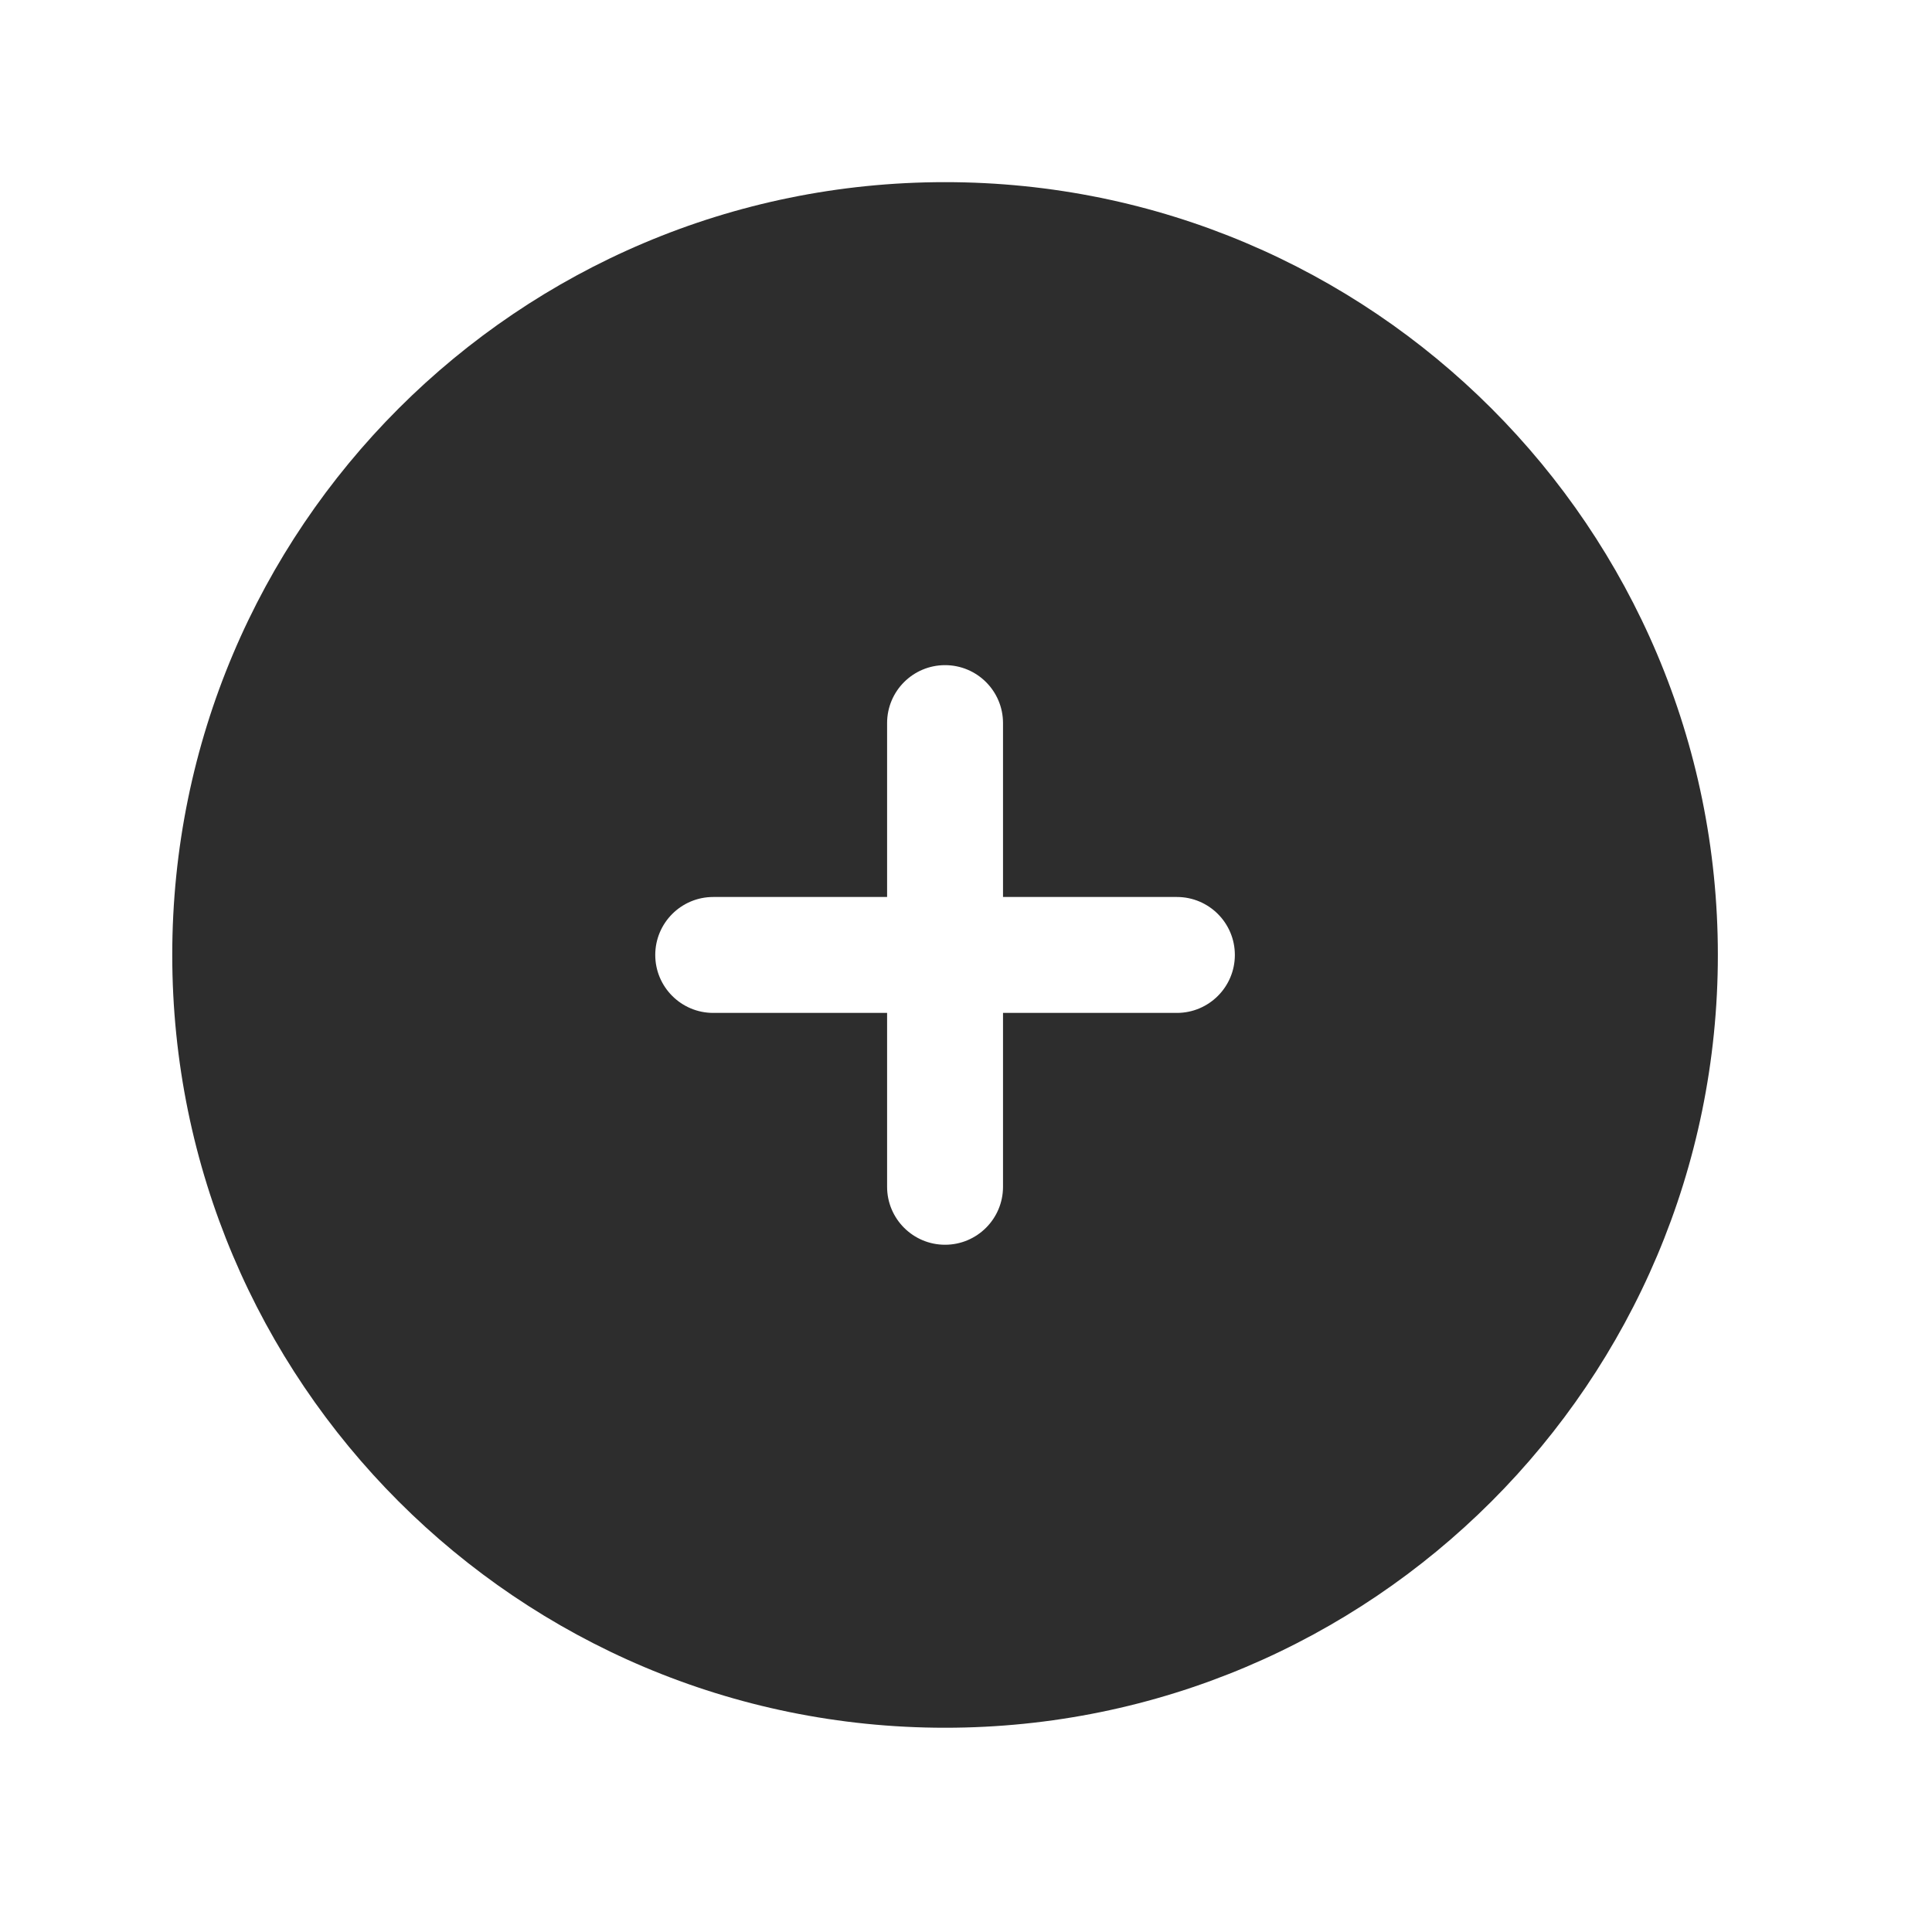
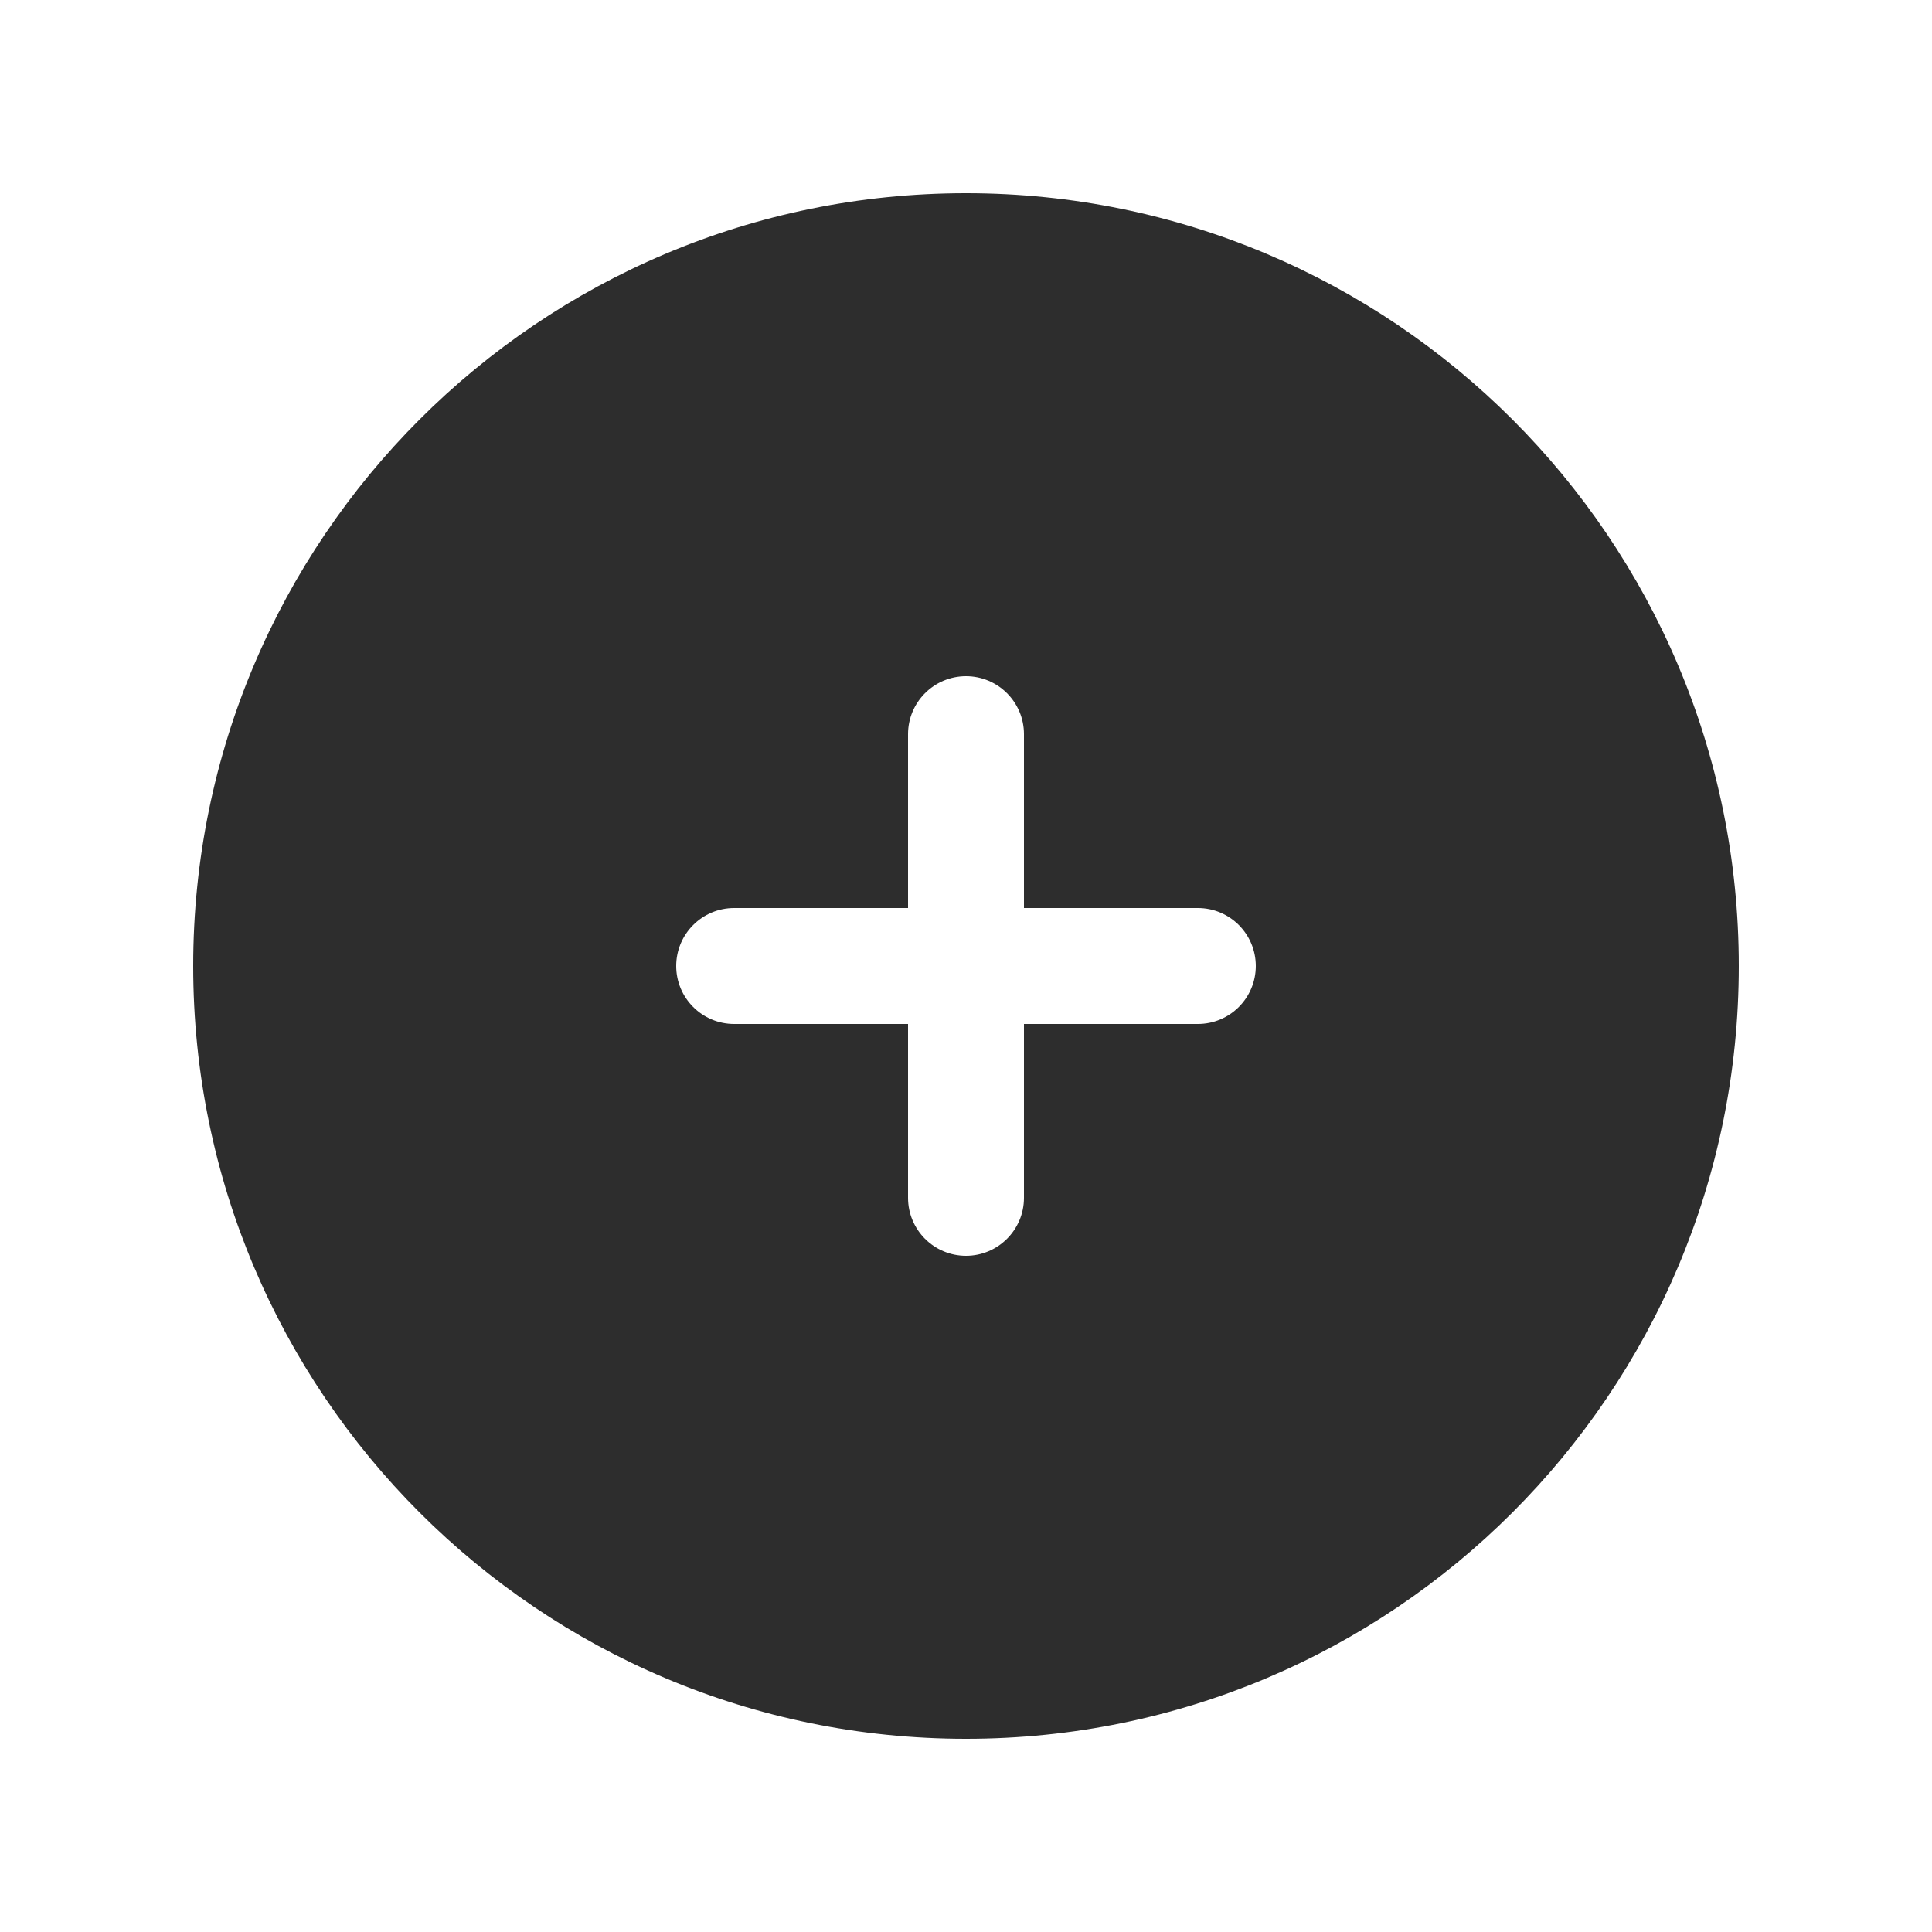
- <svg xmlns="http://www.w3.org/2000/svg" width="25" height="25" viewBox="0 0 25 25" fill="none">
-   <path fill-rule="evenodd" clip-rule="evenodd" d="M12.229 22.357C17.752 22.357 22.229 17.88 22.229 12.357C22.229 6.834 17.752 2.357 12.229 2.357C6.706 2.357 2.229 6.834 2.229 12.357C2.229 17.88 6.706 22.357 12.229 22.357ZM12.979 9.357C12.979 8.942 12.643 8.607 12.229 8.607C11.815 8.607 11.479 8.942 11.479 9.357V11.607H9.229C8.815 11.607 8.479 11.943 8.479 12.357C8.479 12.771 8.815 13.107 9.229 13.107H11.479V15.357C11.479 15.771 11.815 16.107 12.229 16.107C12.643 16.107 12.979 15.771 12.979 15.357V13.107H15.229C15.643 13.107 15.979 12.771 15.979 12.357C15.979 11.943 15.643 11.607 15.229 11.607H12.979V9.357Z" fill="#2D2D2D" />
+ <svg xmlns="http://www.w3.org/2000/svg" width="25" height="25" viewBox="0 0 25 25" fill="none" version="1.1" id="svg1">
+   <defs id="defs1" />
+   <path fill-rule="evenodd" clip-rule="evenodd" d="m 12.5,22.5 c 5.523,0 10,-4.477 10,-10 0,-5.523 -4.477,-10 -10,-10 -5.523,0 -10,4.477 -10,10 0,5.523 4.477,10 10,10 z m 0.75,-13 c 0,-0.414 -0.336,-0.75 -0.75,-0.75 -0.414,0 -0.75,0.336 -0.75,0.75 v 2.25 H 9.5 c -0.414,0 -0.75,0.336 -0.75,0.75 0,0.414 0.336,0.75 0.75,0.75 h 2.25 v 2.25 c 0,0.414 0.336,0.75 0.75,0.75 0.414,0 0.75,-0.336 0.75,-0.75 v -2.25 h 2.25 c 0.414,0 0.75,-0.336 0.75,-0.75 0,-0.414 -0.336,-0.75 -0.75,-0.75 h -2.25 z" fill="#2d2d2d" id="path1" />
</svg>
